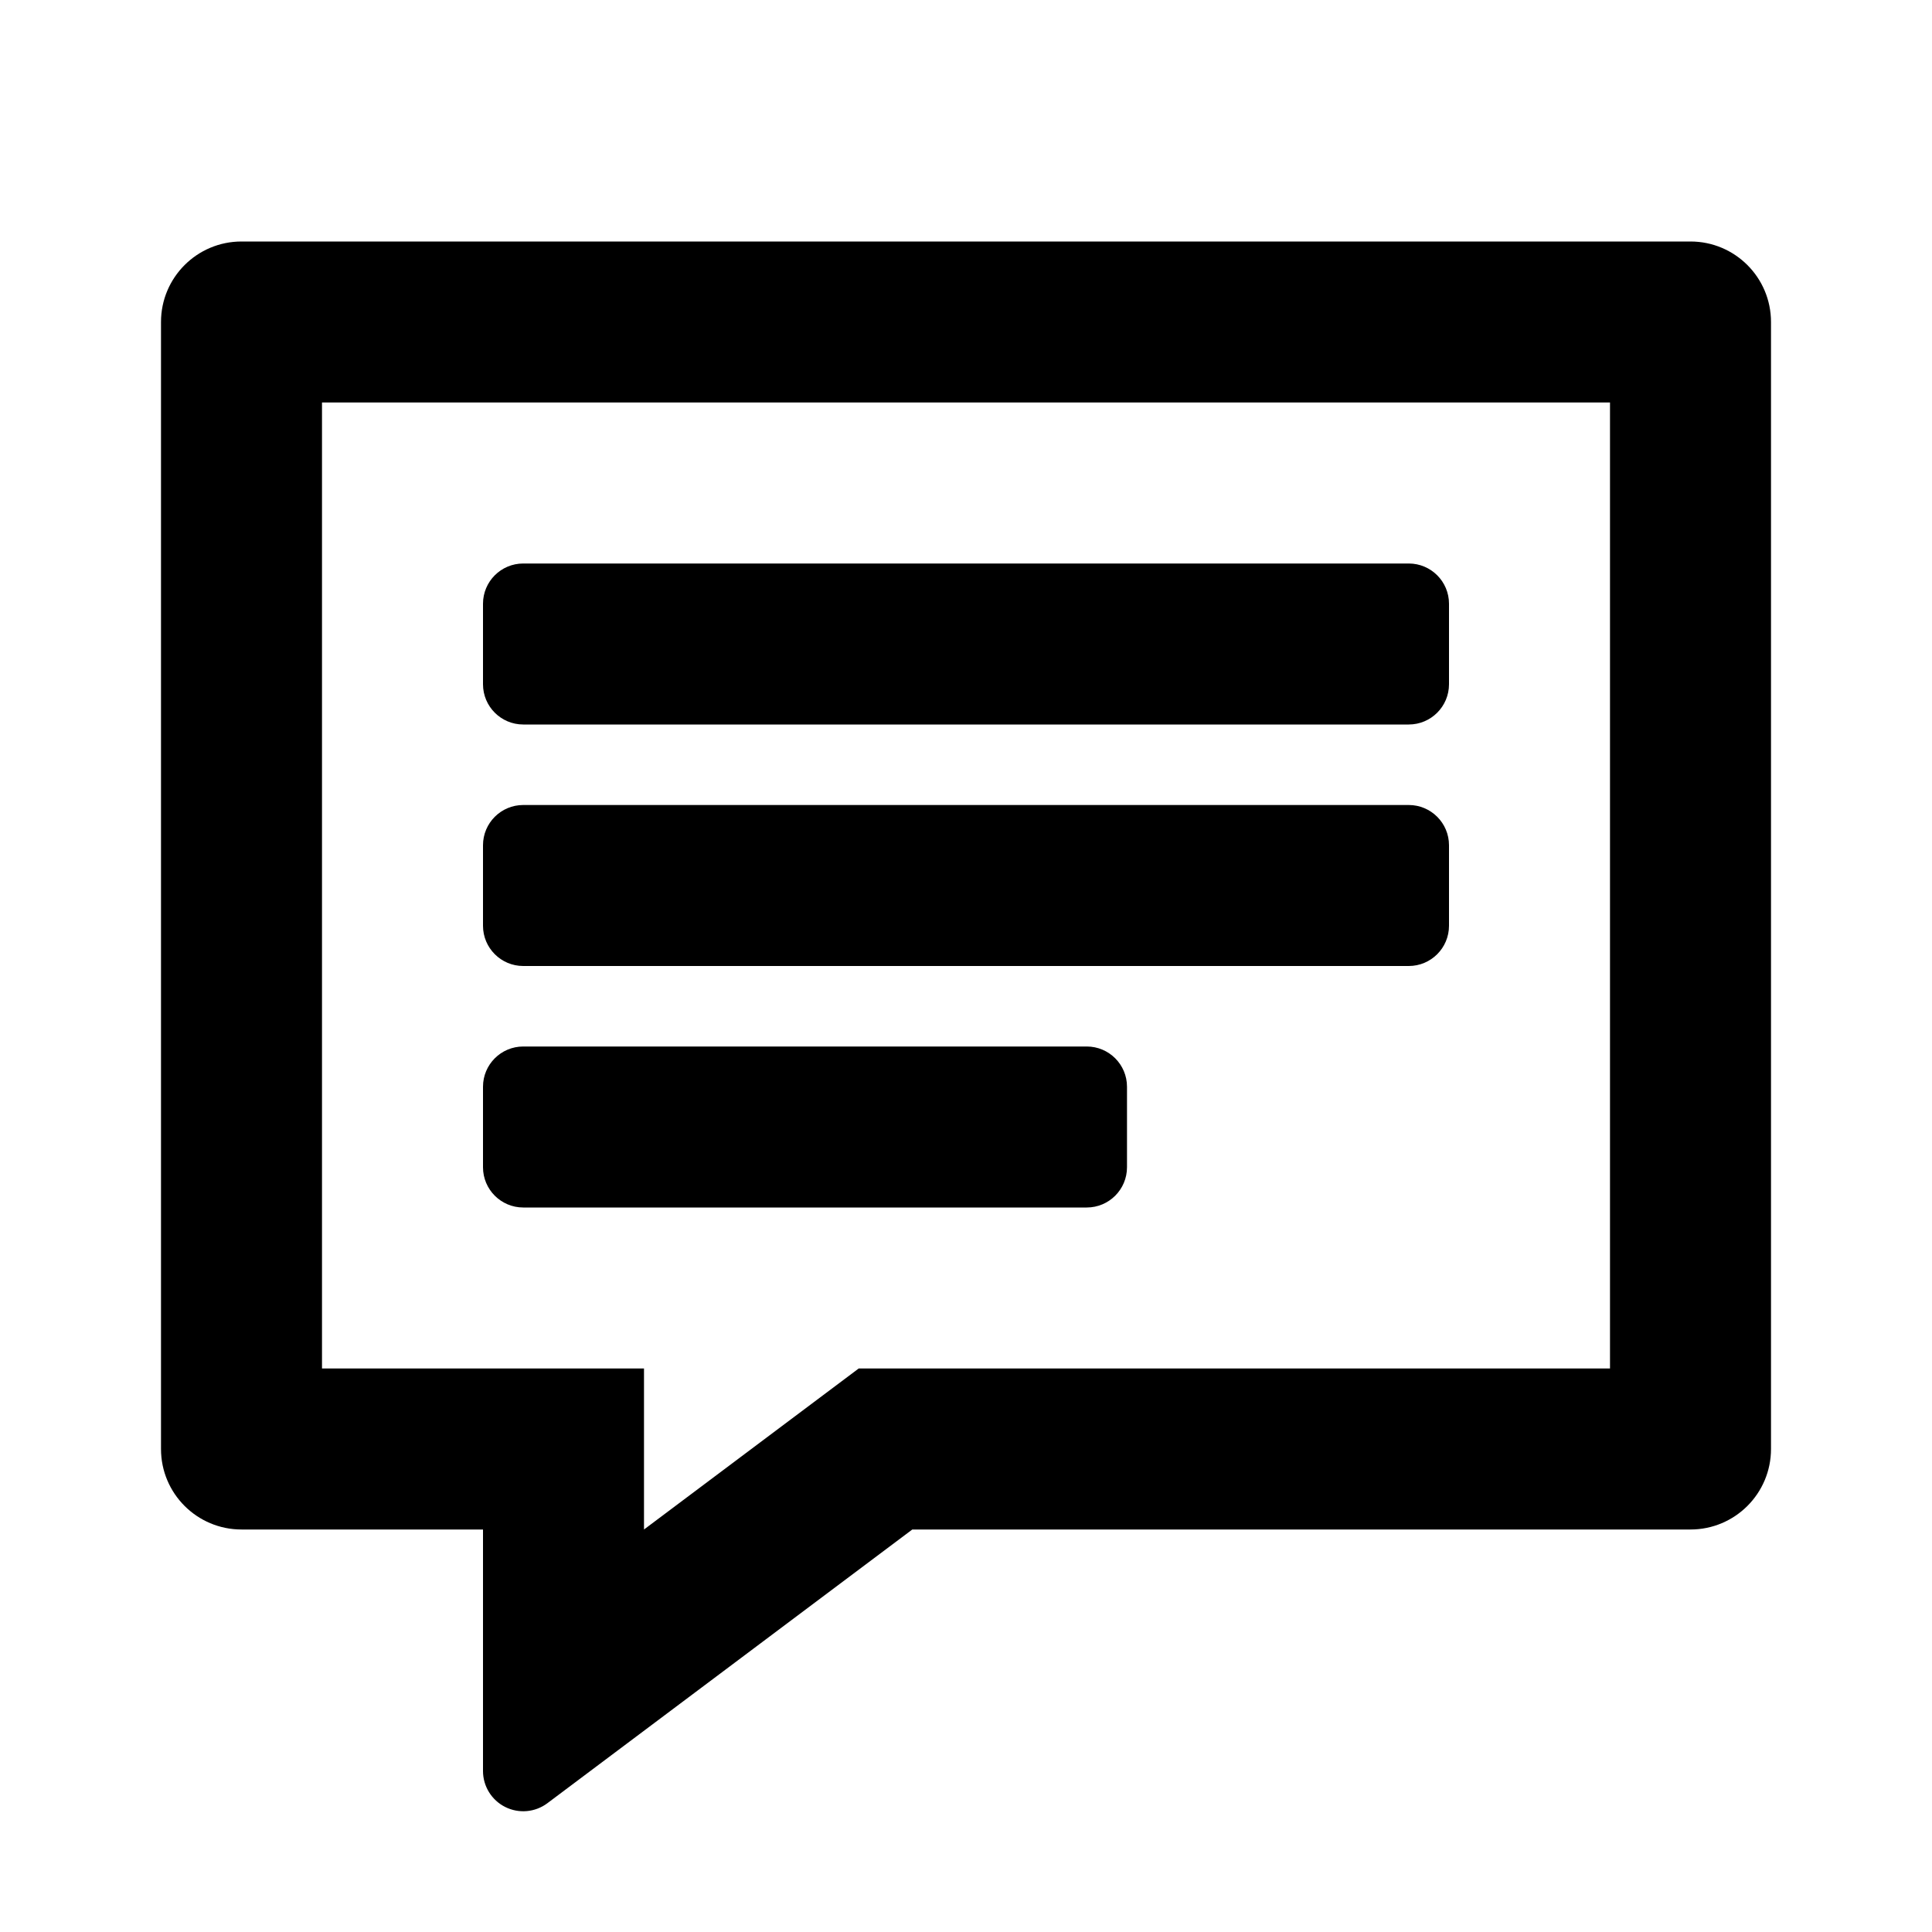
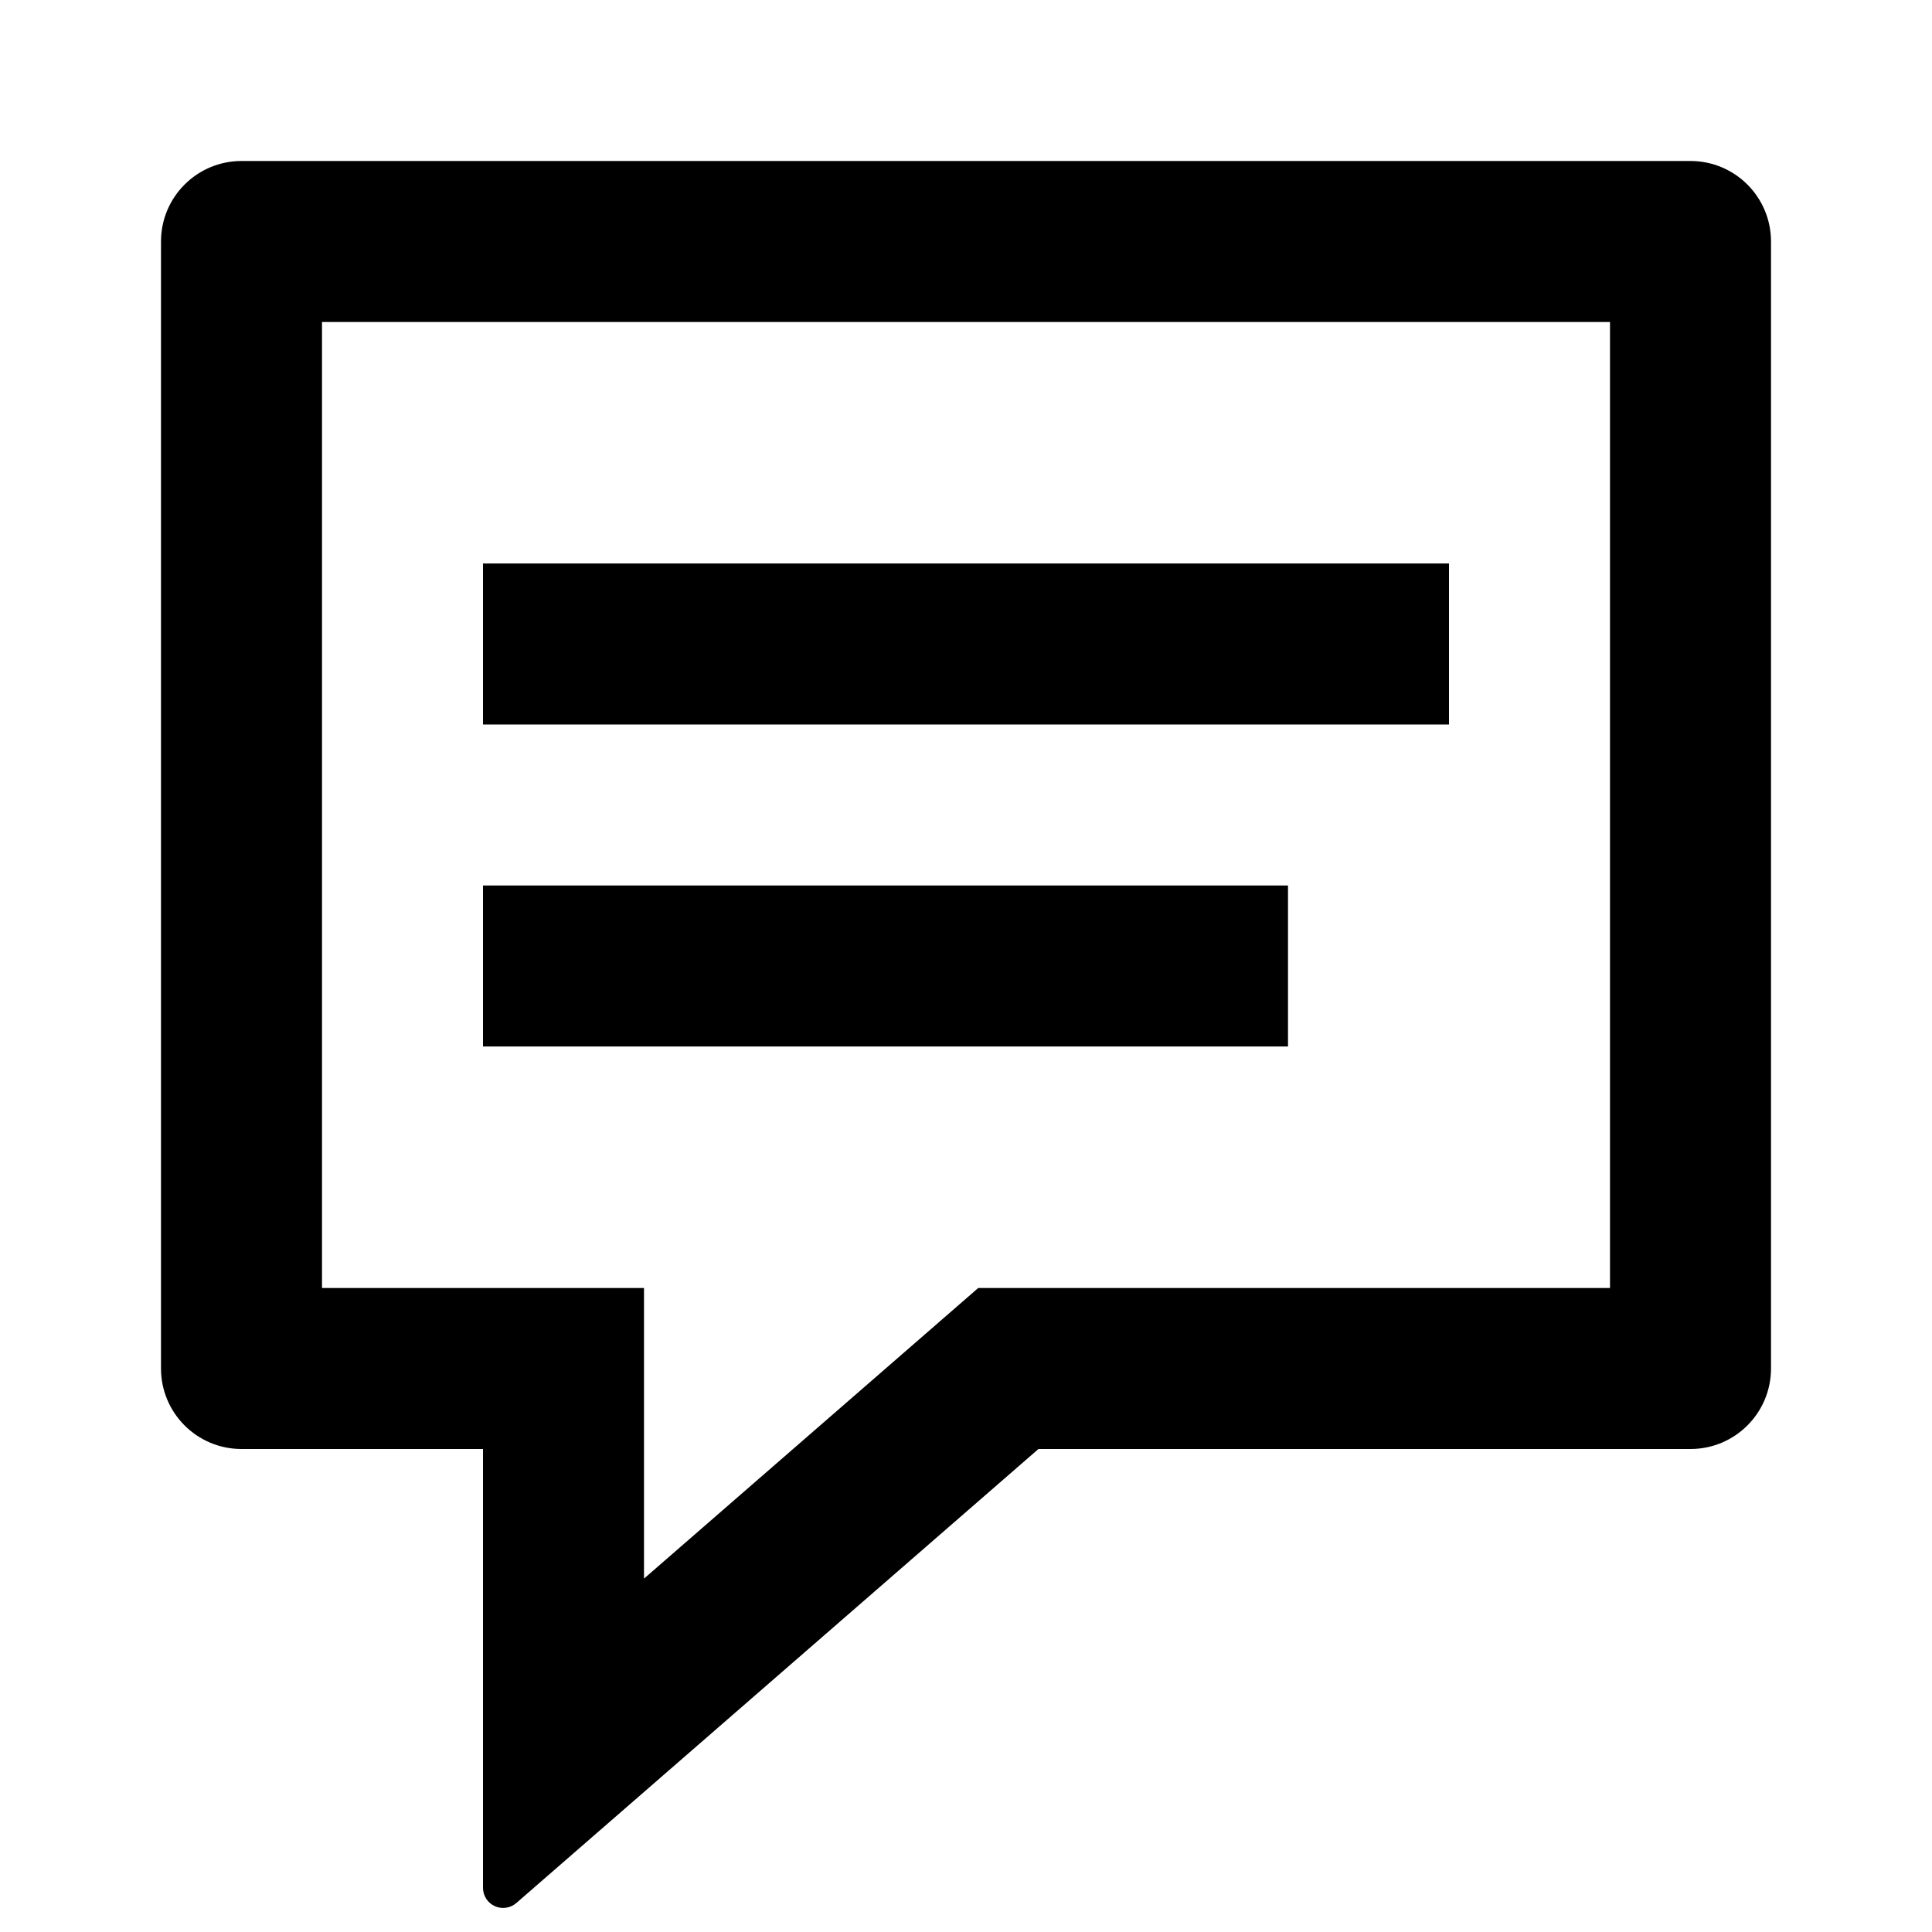
<svg aria-label="chat icon" viewBox="0 0 24 24">
-   <path fill-rule="evenodd" clip-rule="evenodd" d="M6 22v-3H3a1 1 0 01-1-1V4a1 1 0 011-1h18a1 1 0 011 1v14a1 1 0 01-1 1h-9.667L6.8 22.4A.5.5 0 016 22zM4 5v12h4v2l2.667-2H20V5H4zm13.5 2h-11a.5.5 0 00-.5.5v1a.5.5 0 00.5.5h11a.5.5 0 00.5-.5v-1a.5.5 0 00-.5-.5zm0 3h-11a.5.5 0 00-.5.5v1a.5.5 0 00.5.5h11a.5.5 0 00.5-.5v-1a.5.5 0 00-.5-.5zm-11 3h7a.5.5 0 01.5.5v1a.5.5 0 01-.5.5h-7a.5.5 0 01-.5-.5v-1a.5.5 0 01.5-.5z" />
+   <path d="M6 7h12v2H6V7zM16 11H6v2h10v-2z" />
+   <path fill-rule="evenodd" clip-rule="evenodd" d="M6.414 23.64A.25.25 0 016 23.451V18H3a1 1 0 01-1-1V3a1 1 0 011-1h18a1 1 0 011 1v14a1 1 0 01-1 1h-8.1l-6.486 5.64zM8 16v3.61L12.152 16H20V4H4v12h4z" />
</svg>
